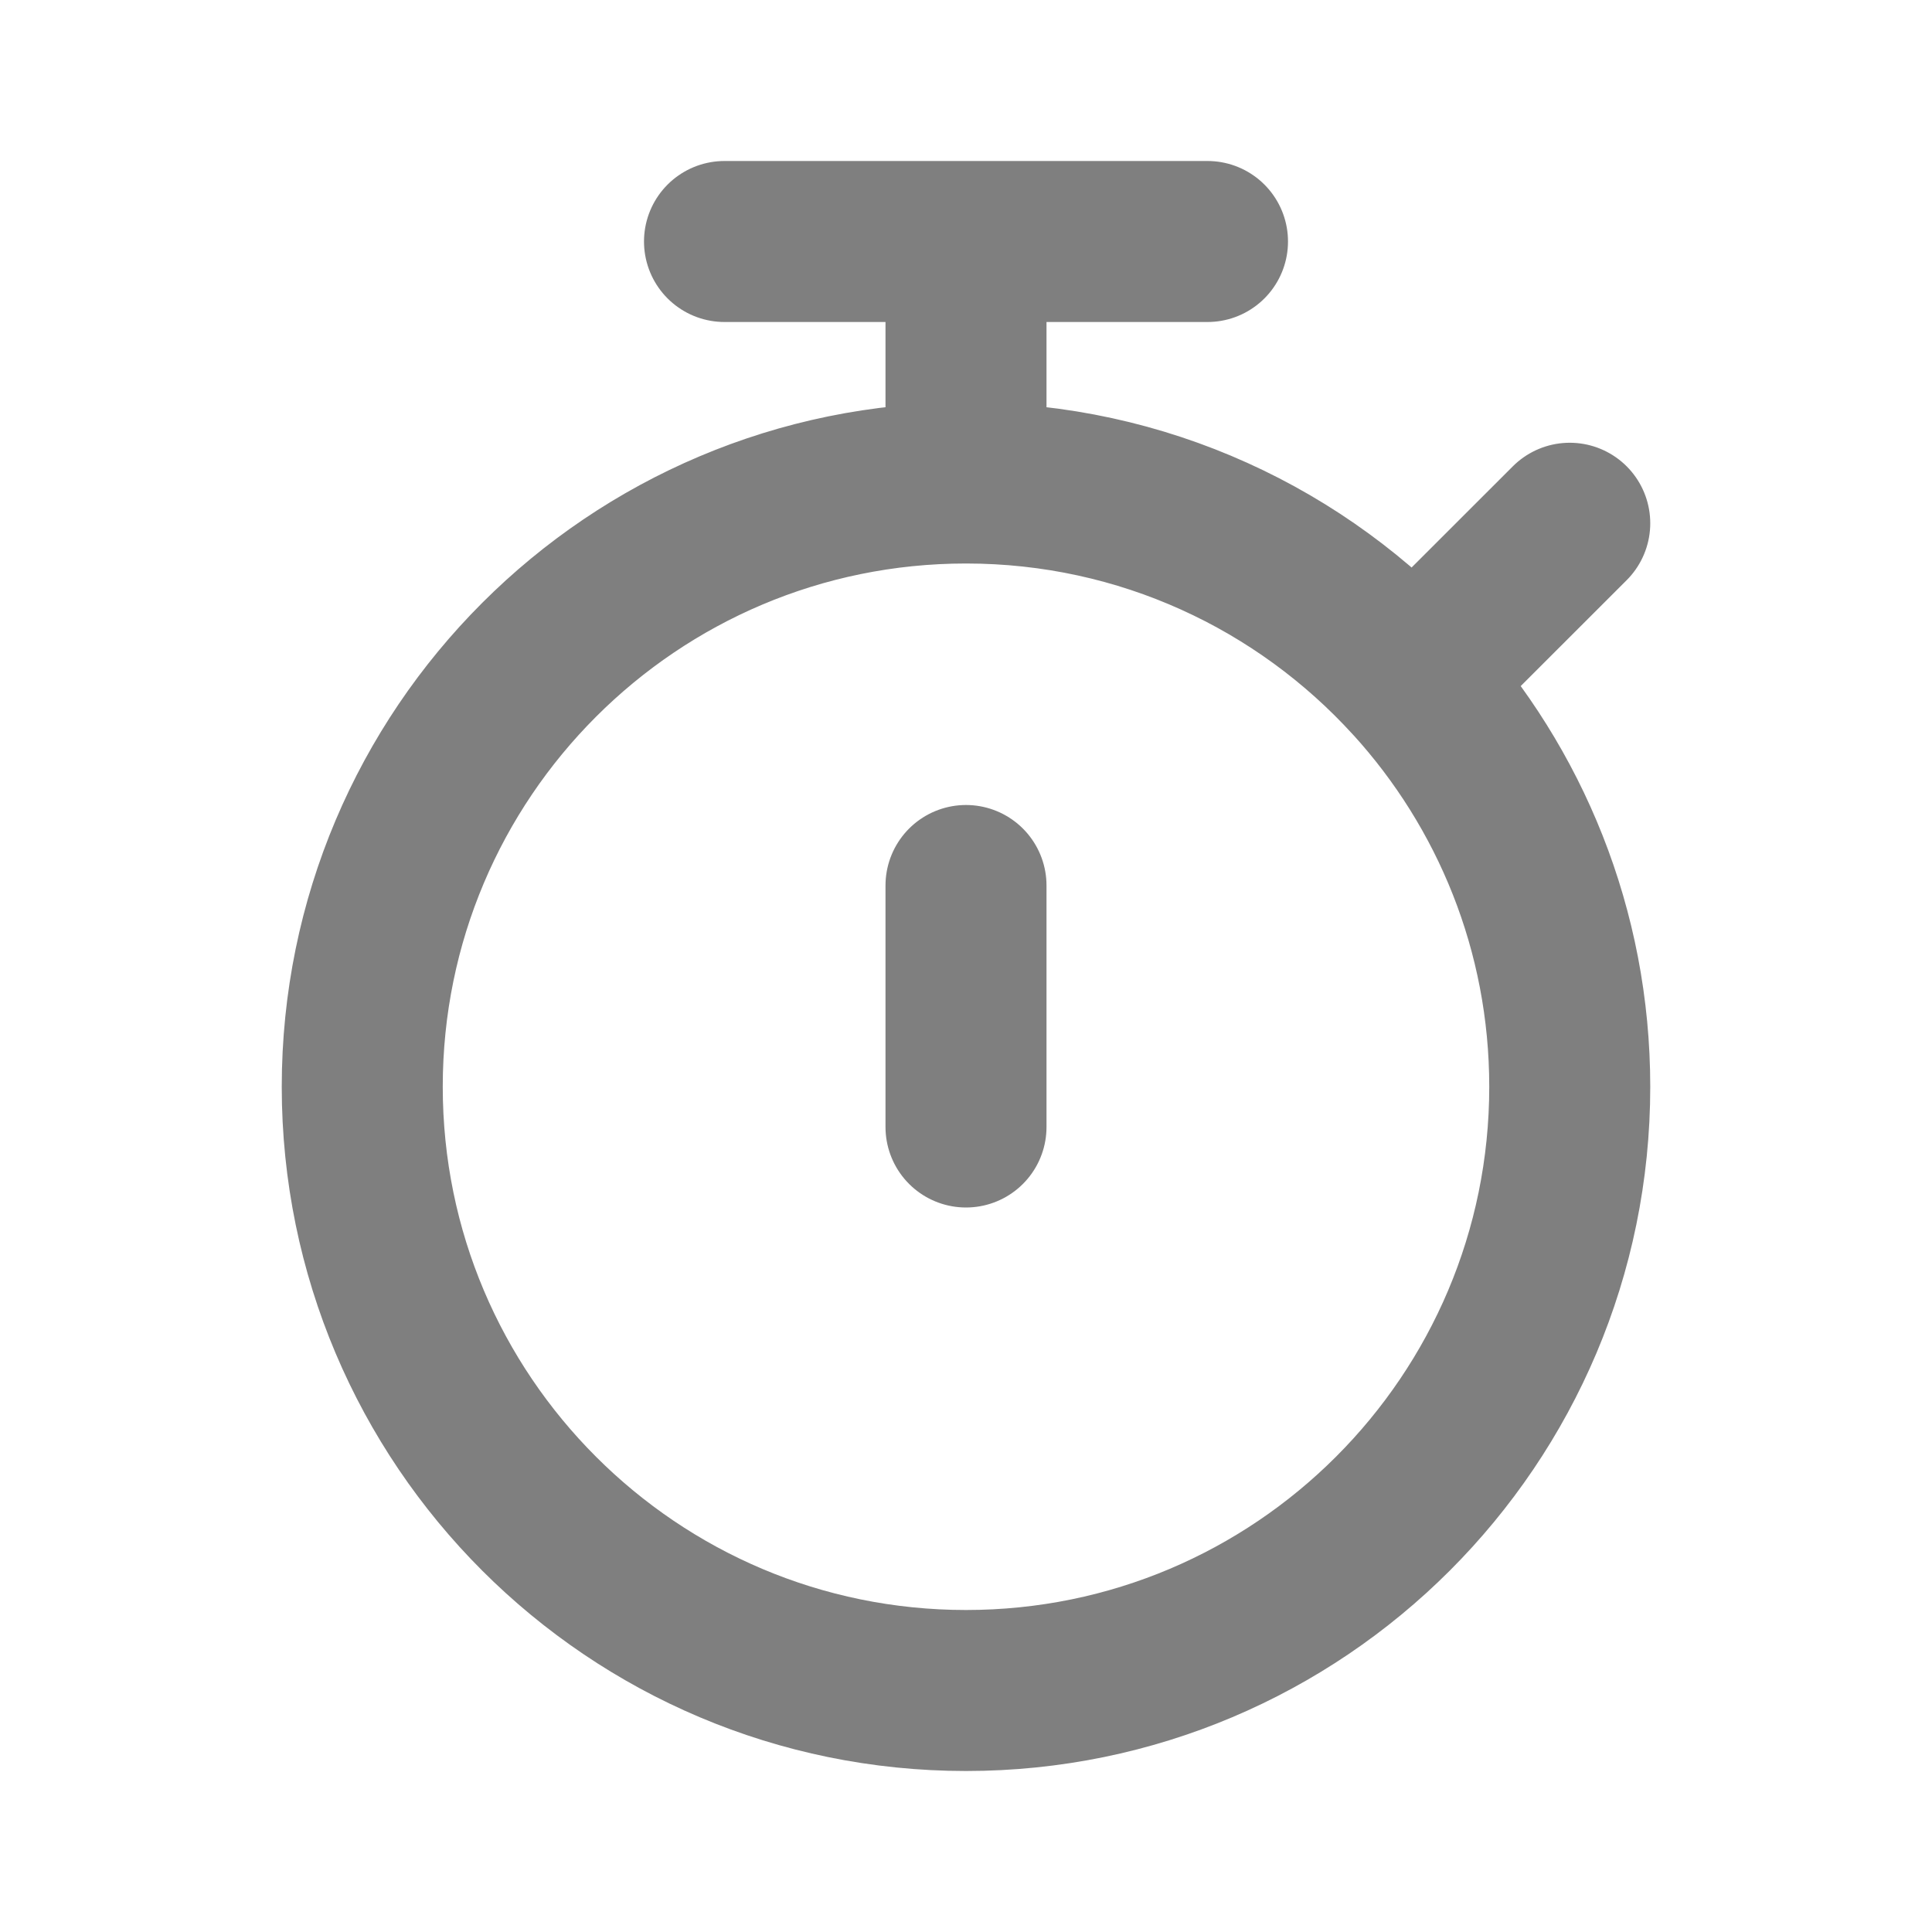
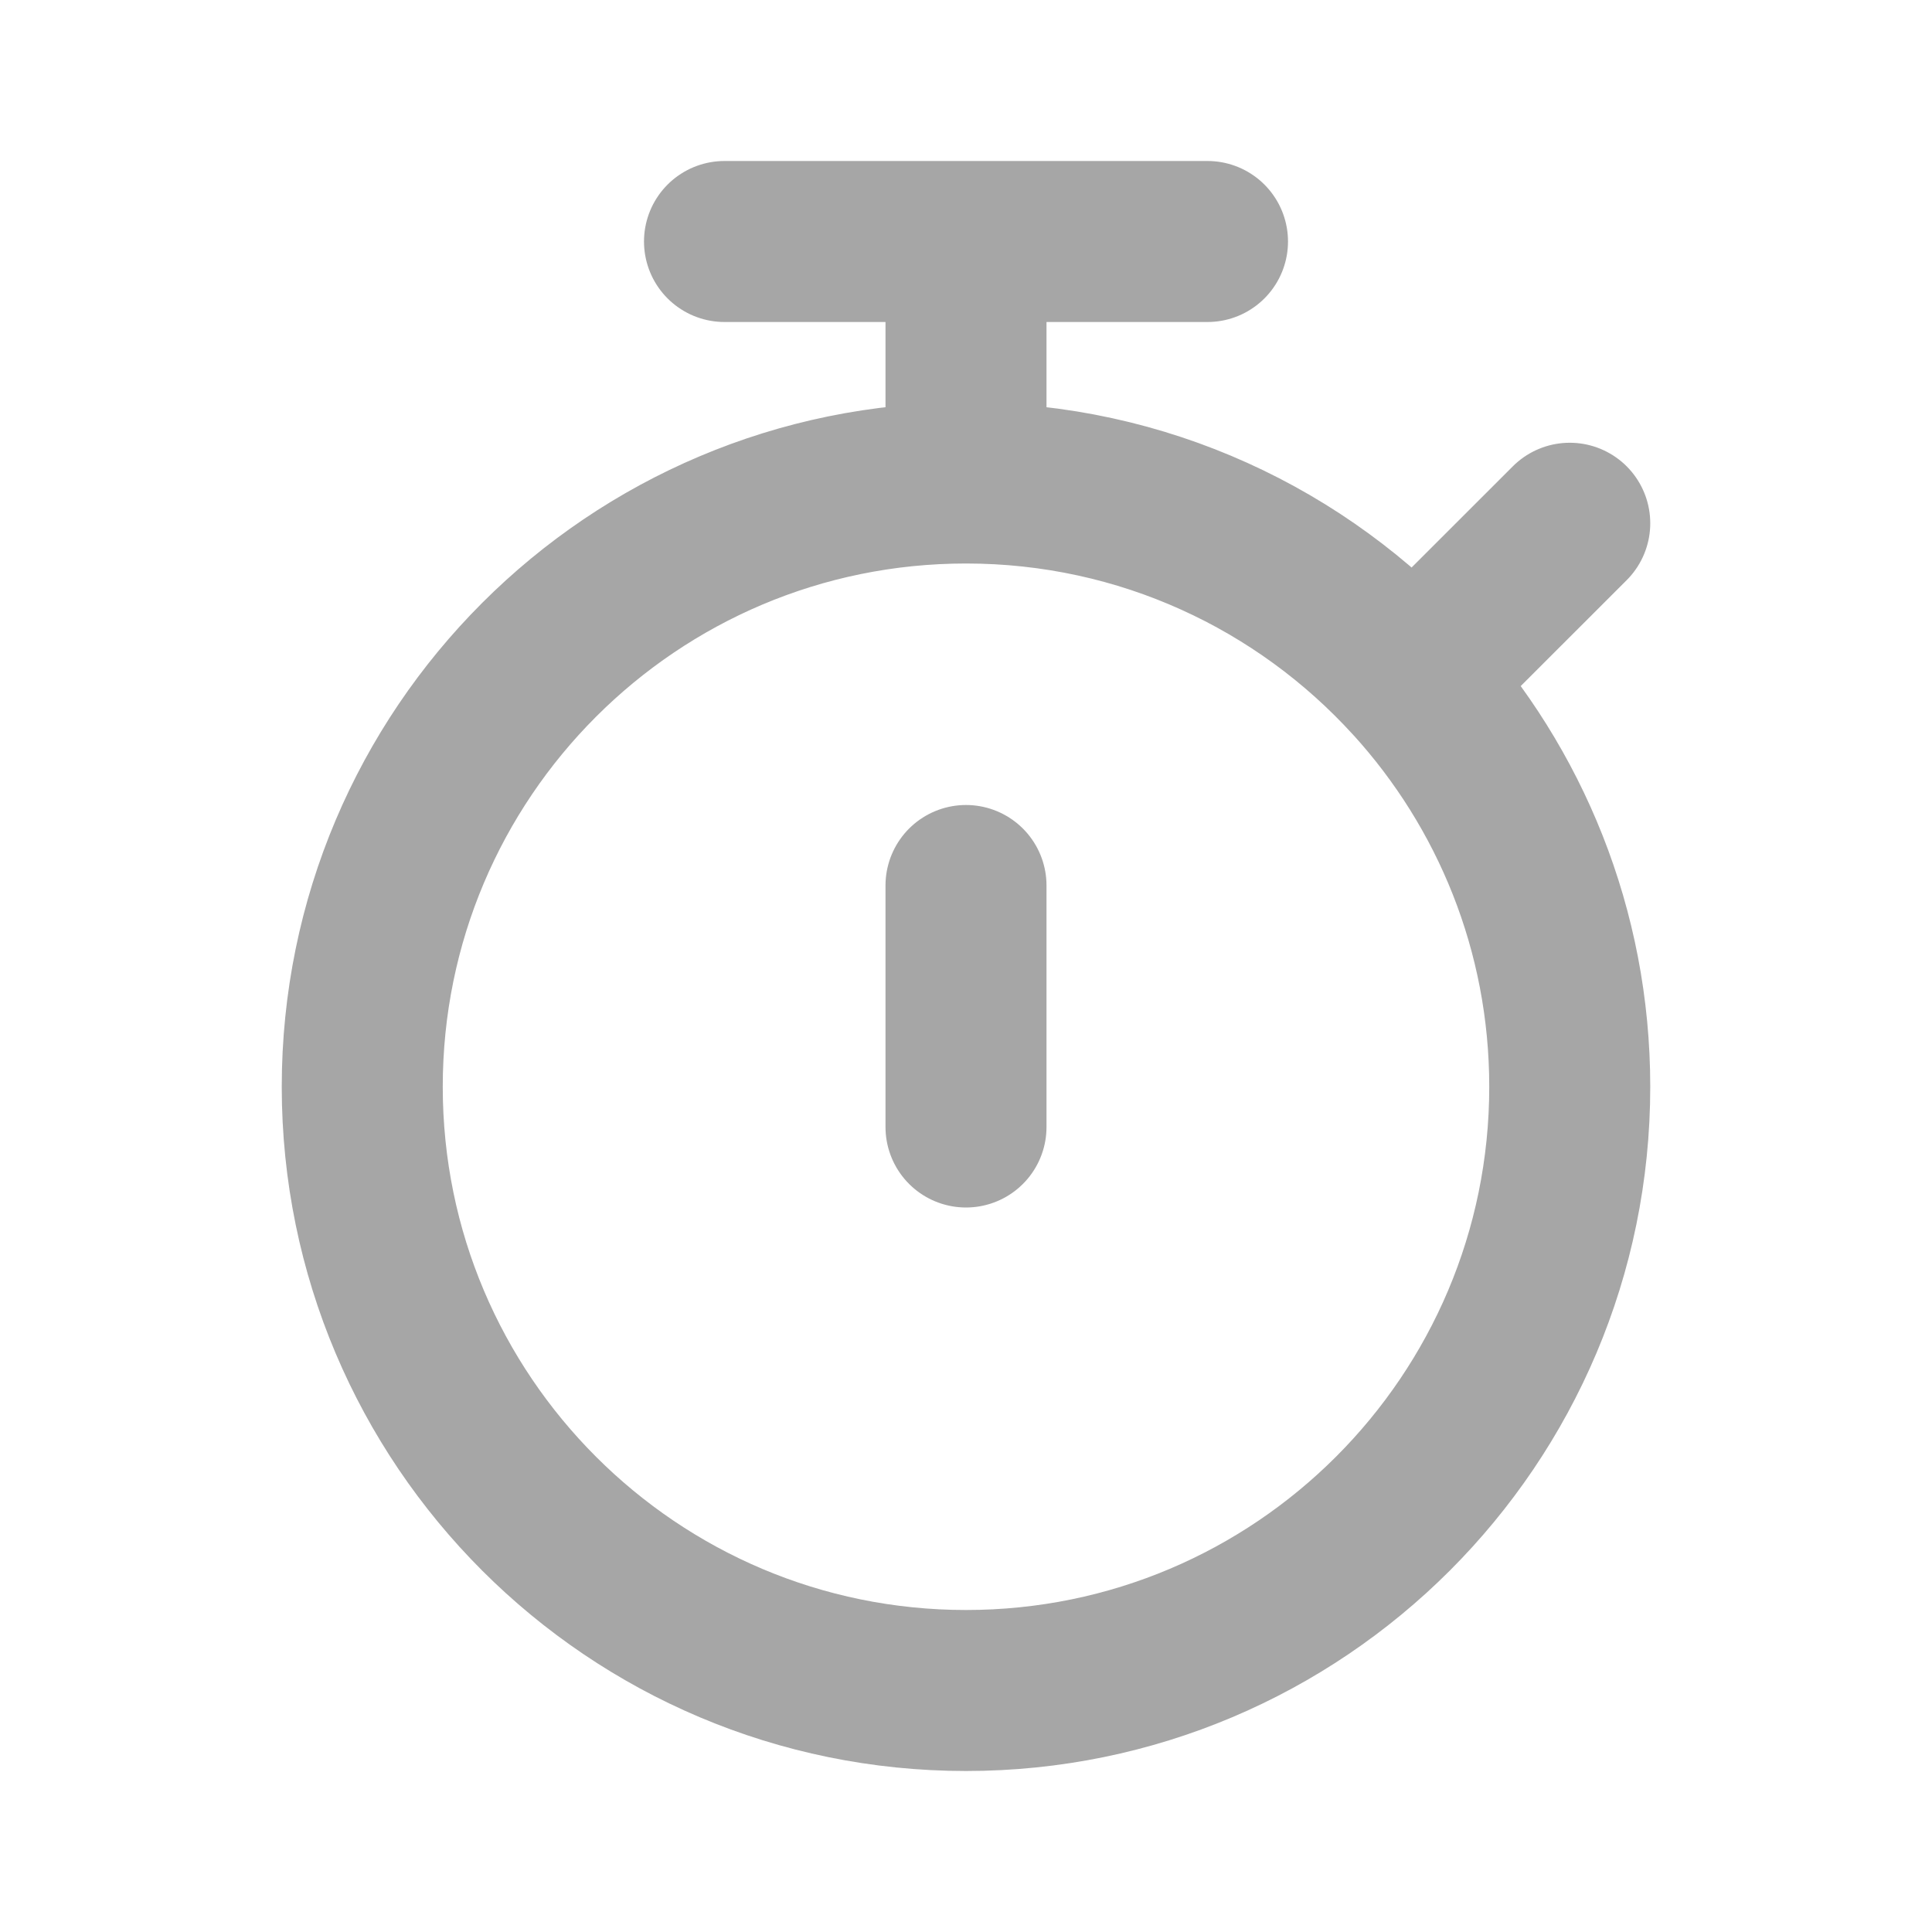
<svg xmlns="http://www.w3.org/2000/svg" width="800" height="800" viewBox="0 0 24 24" fill="none" version="1.1" id="svg1">
  <defs id="defs1" />
-   <path d="m 12,14 v -3 m 0,-5 c -4.142,0 -7.5,3.358 -7.5,7.5 0,4.142 3.358,7.5 7.5,7.5 4.142,0 7.5,-3.358 7.5,-7.5 0,-1.944 -0.74,-3.715 -1.953,-5.048 M 12,6 c 2.198,0 4.176,0.946 5.547,2.453 M 12,6 V 3 m 7.5,3.5 -1.953,1.952 M 12,3 H 9 m 3,0 h 3" stroke="#000000" stroke-width="2" stroke-linecap="round" stroke-linejoin="round" id="path1" style="display:inline;opacity:0.5" />
+   <path d="m 12,14 v -3 m 0,-5 c -4.142,0 -7.5,3.358 -7.5,7.5 0,4.142 3.358,7.5 7.5,7.5 4.142,0 7.5,-3.358 7.5,-7.5 0,-1.944 -0.74,-3.715 -1.953,-5.048 M 12,6 c 2.198,0 4.176,0.946 5.547,2.453 M 12,6 V 3 m 7.5,3.5 -1.953,1.952 M 12,3 H 9 m 3,0 h 3" stroke="#000000" stroke-width="2" stroke-linecap="round" stroke-linejoin="round" id="path1" style="display:inline;opacity:0.75;stroke:#888888;stroke-opacity:1" />
</svg>
